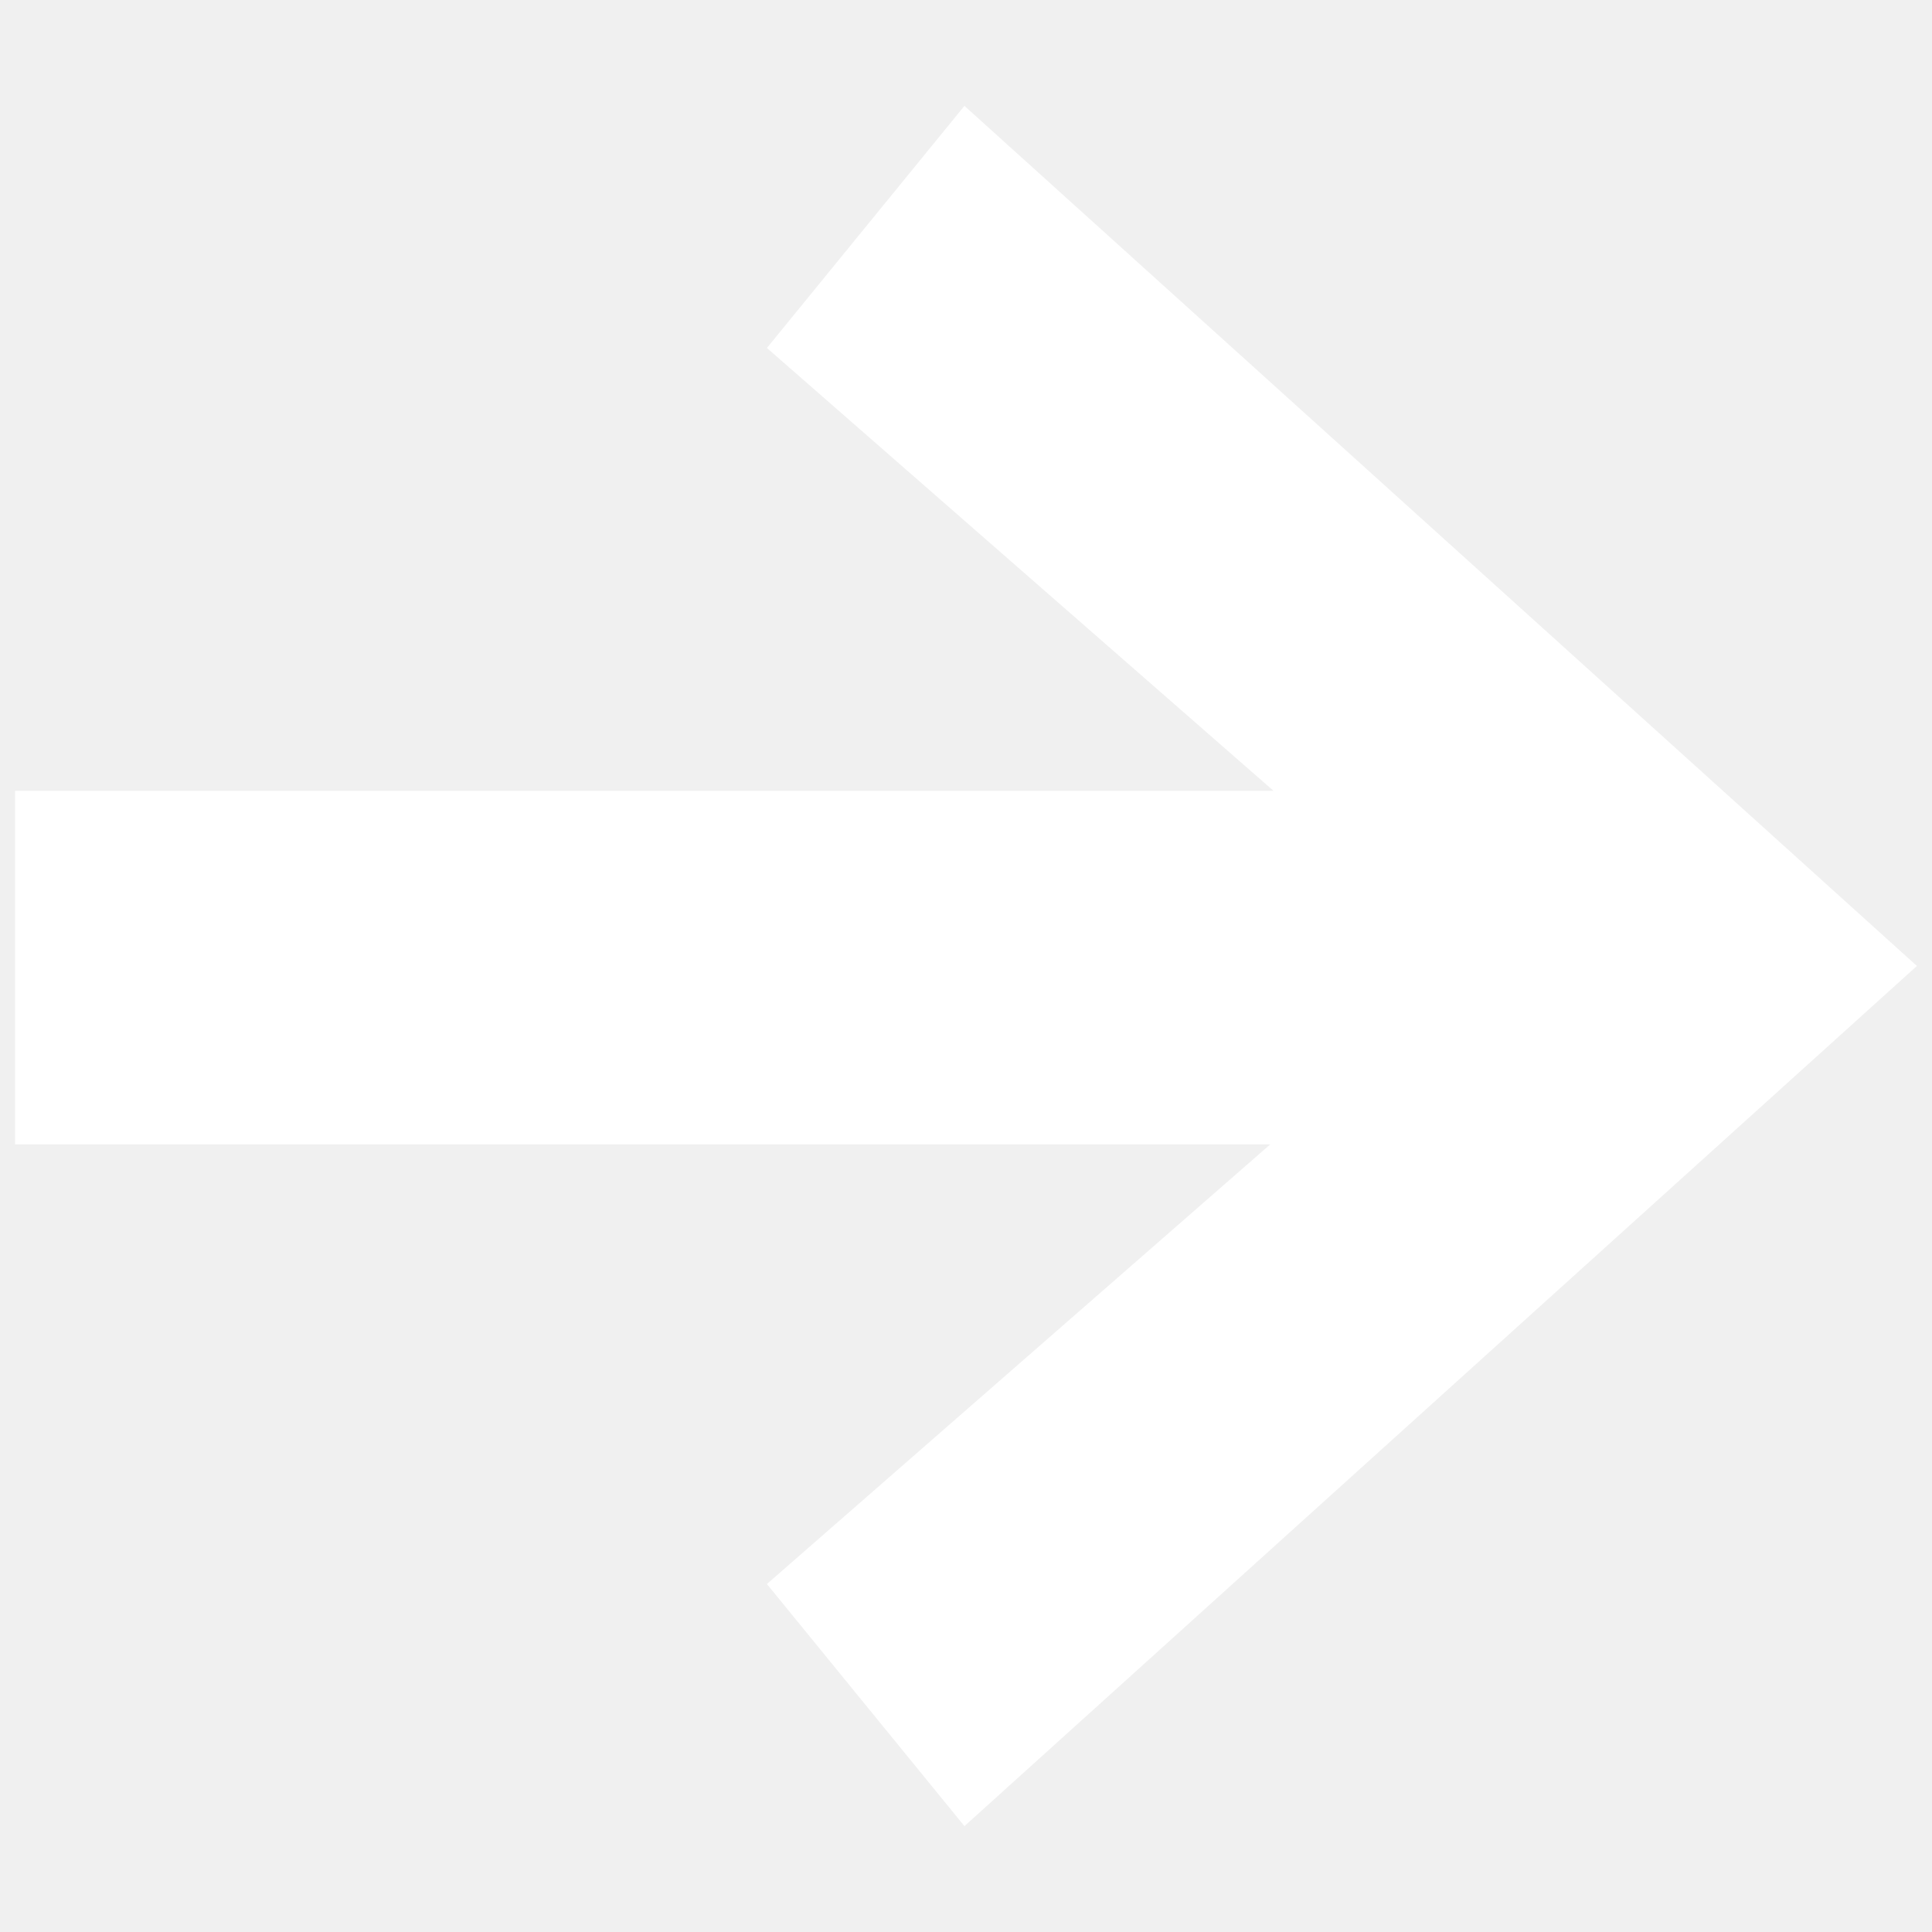
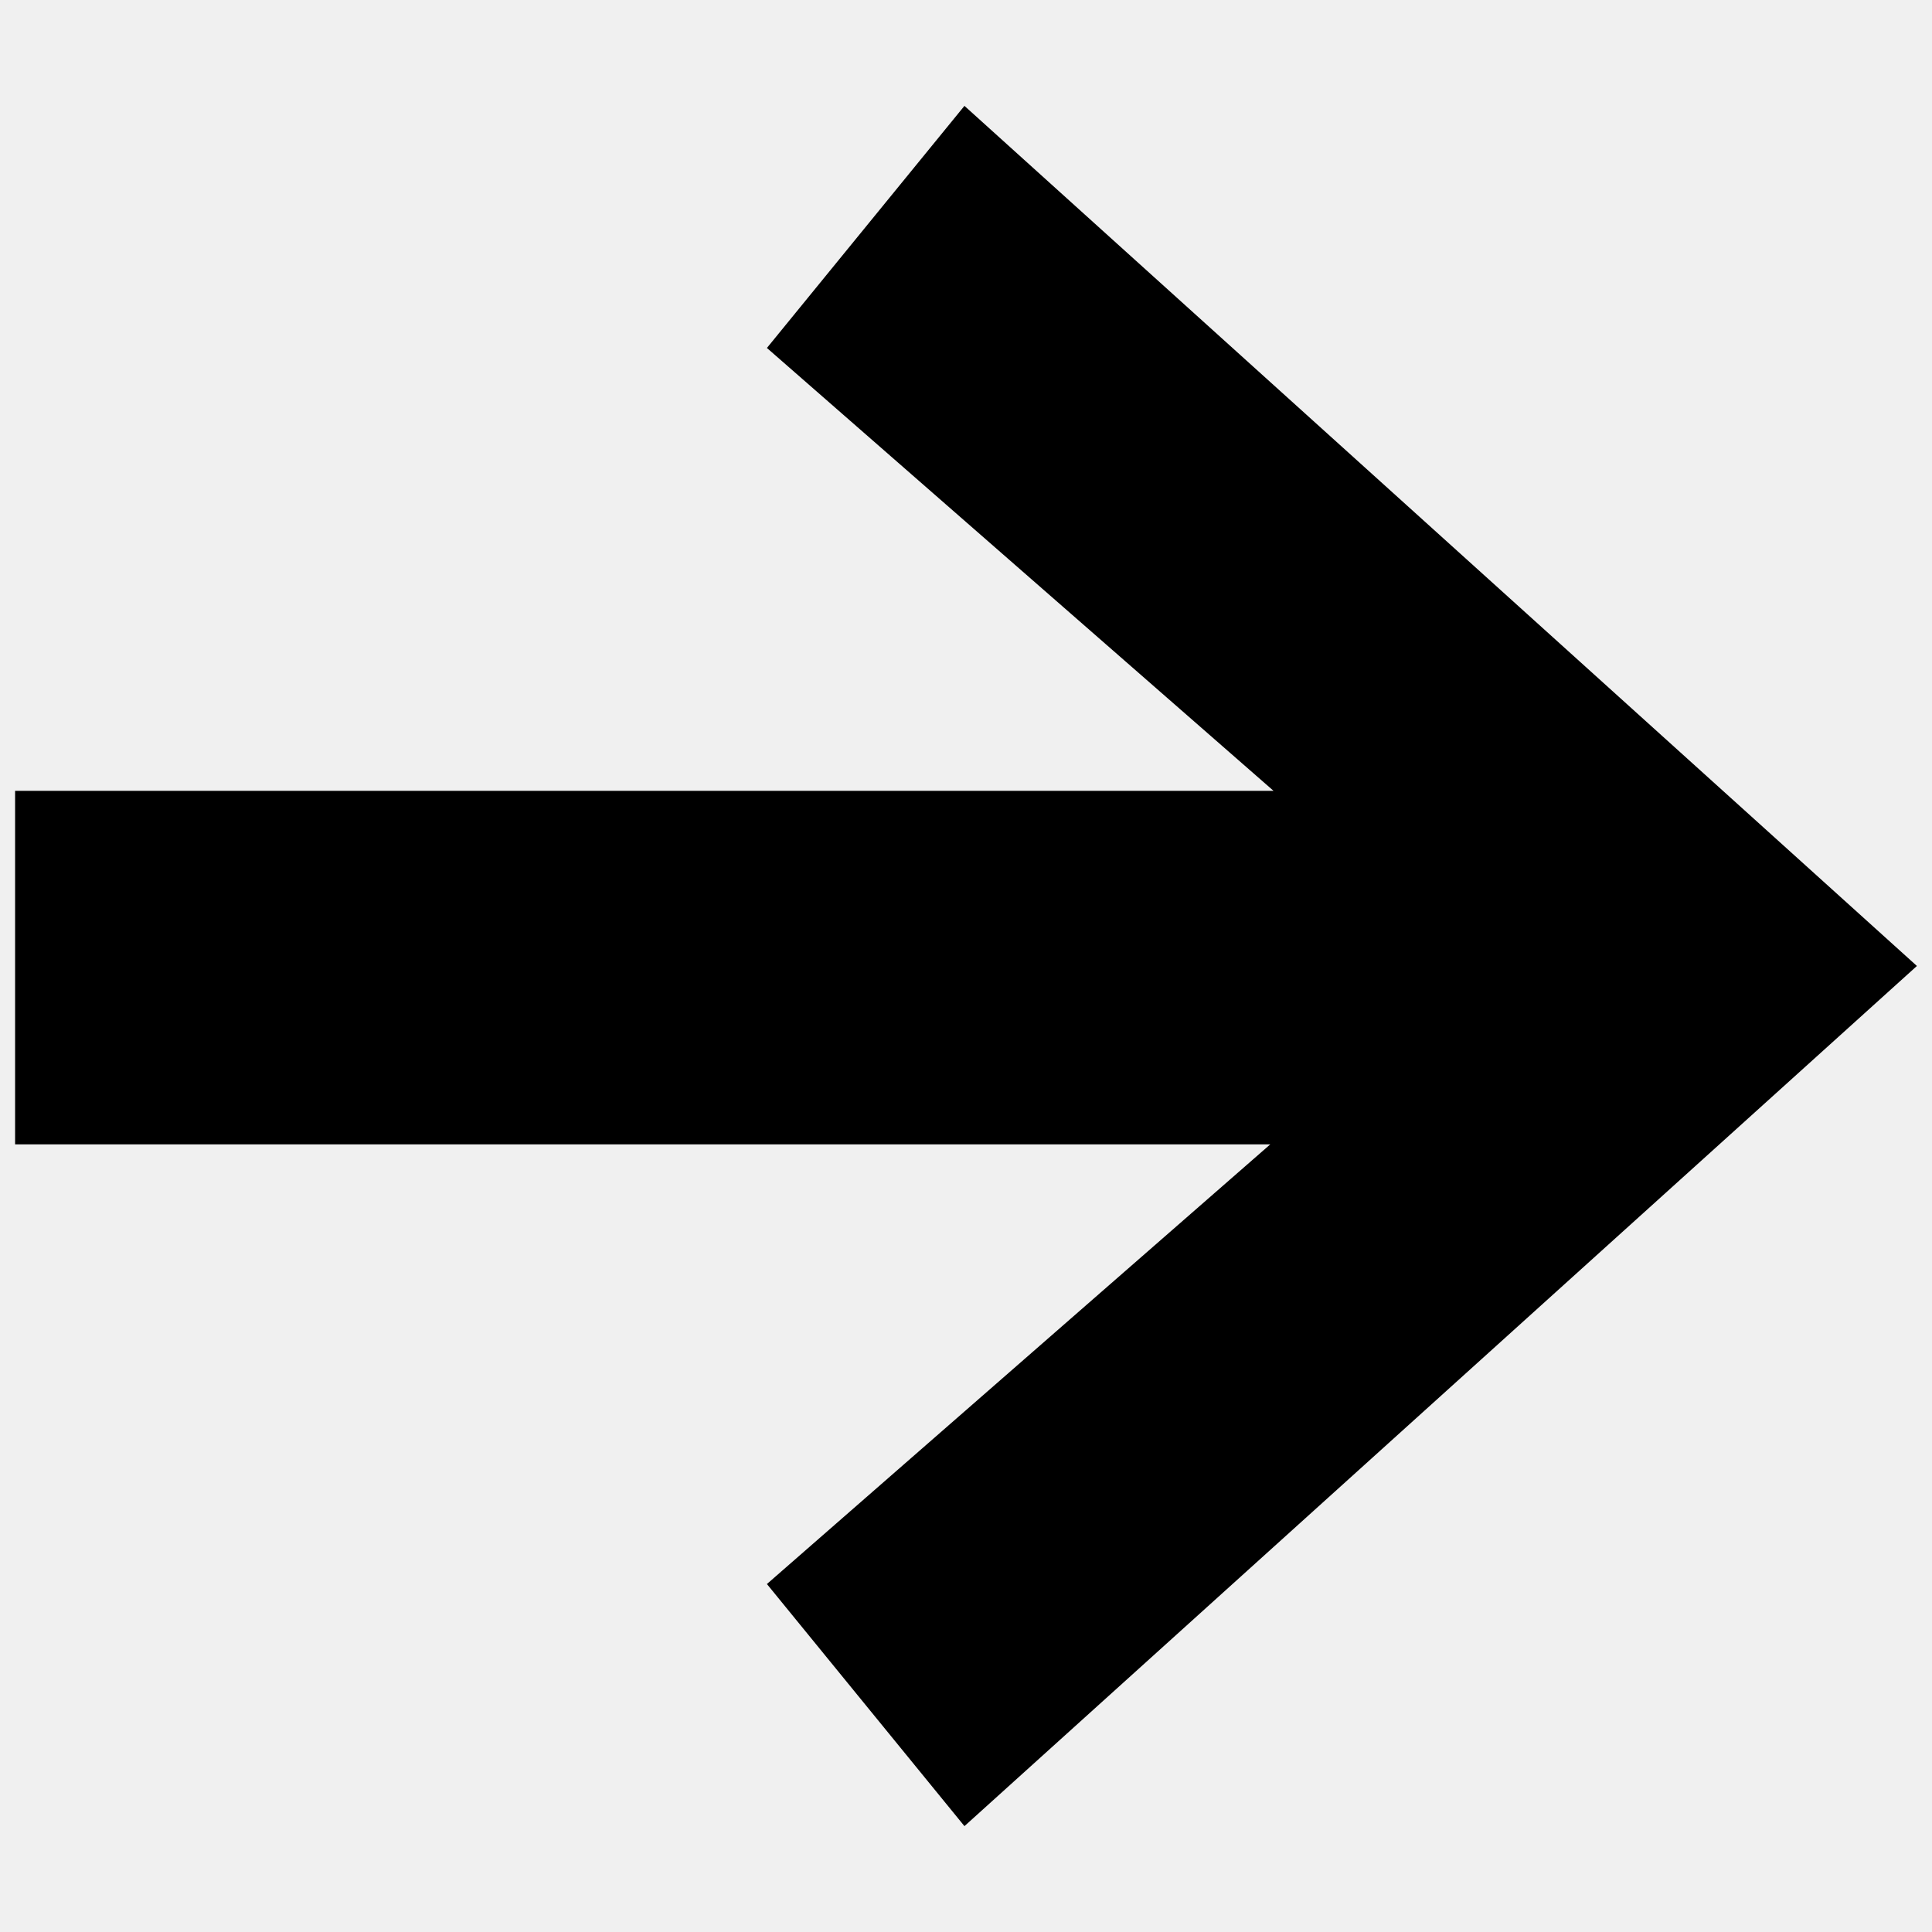
<svg xmlns="http://www.w3.org/2000/svg" version="1.1" id="Layer_1" x="0px" y="0px" width="128px" height="128px" viewBox="0 0 128 128" enable-background="new 0 0 128 128" xml:space="preserve">
-   <polygon fill="#FFFFFF" points="127,63.998 63.897,120.986 50.81,104.946 84.158,75.818 1,75.818 1,52.393 84.373,52.393   50.81,23.054 63.897,7.014 " />
+   <polygon points="127,63.998 63.897,120.986 50.81,104.946 84.158,75.818 1,75.818 1,52.393 84.373,52.393  50.81,23.054 63.897,7.014 " />
</svg>
